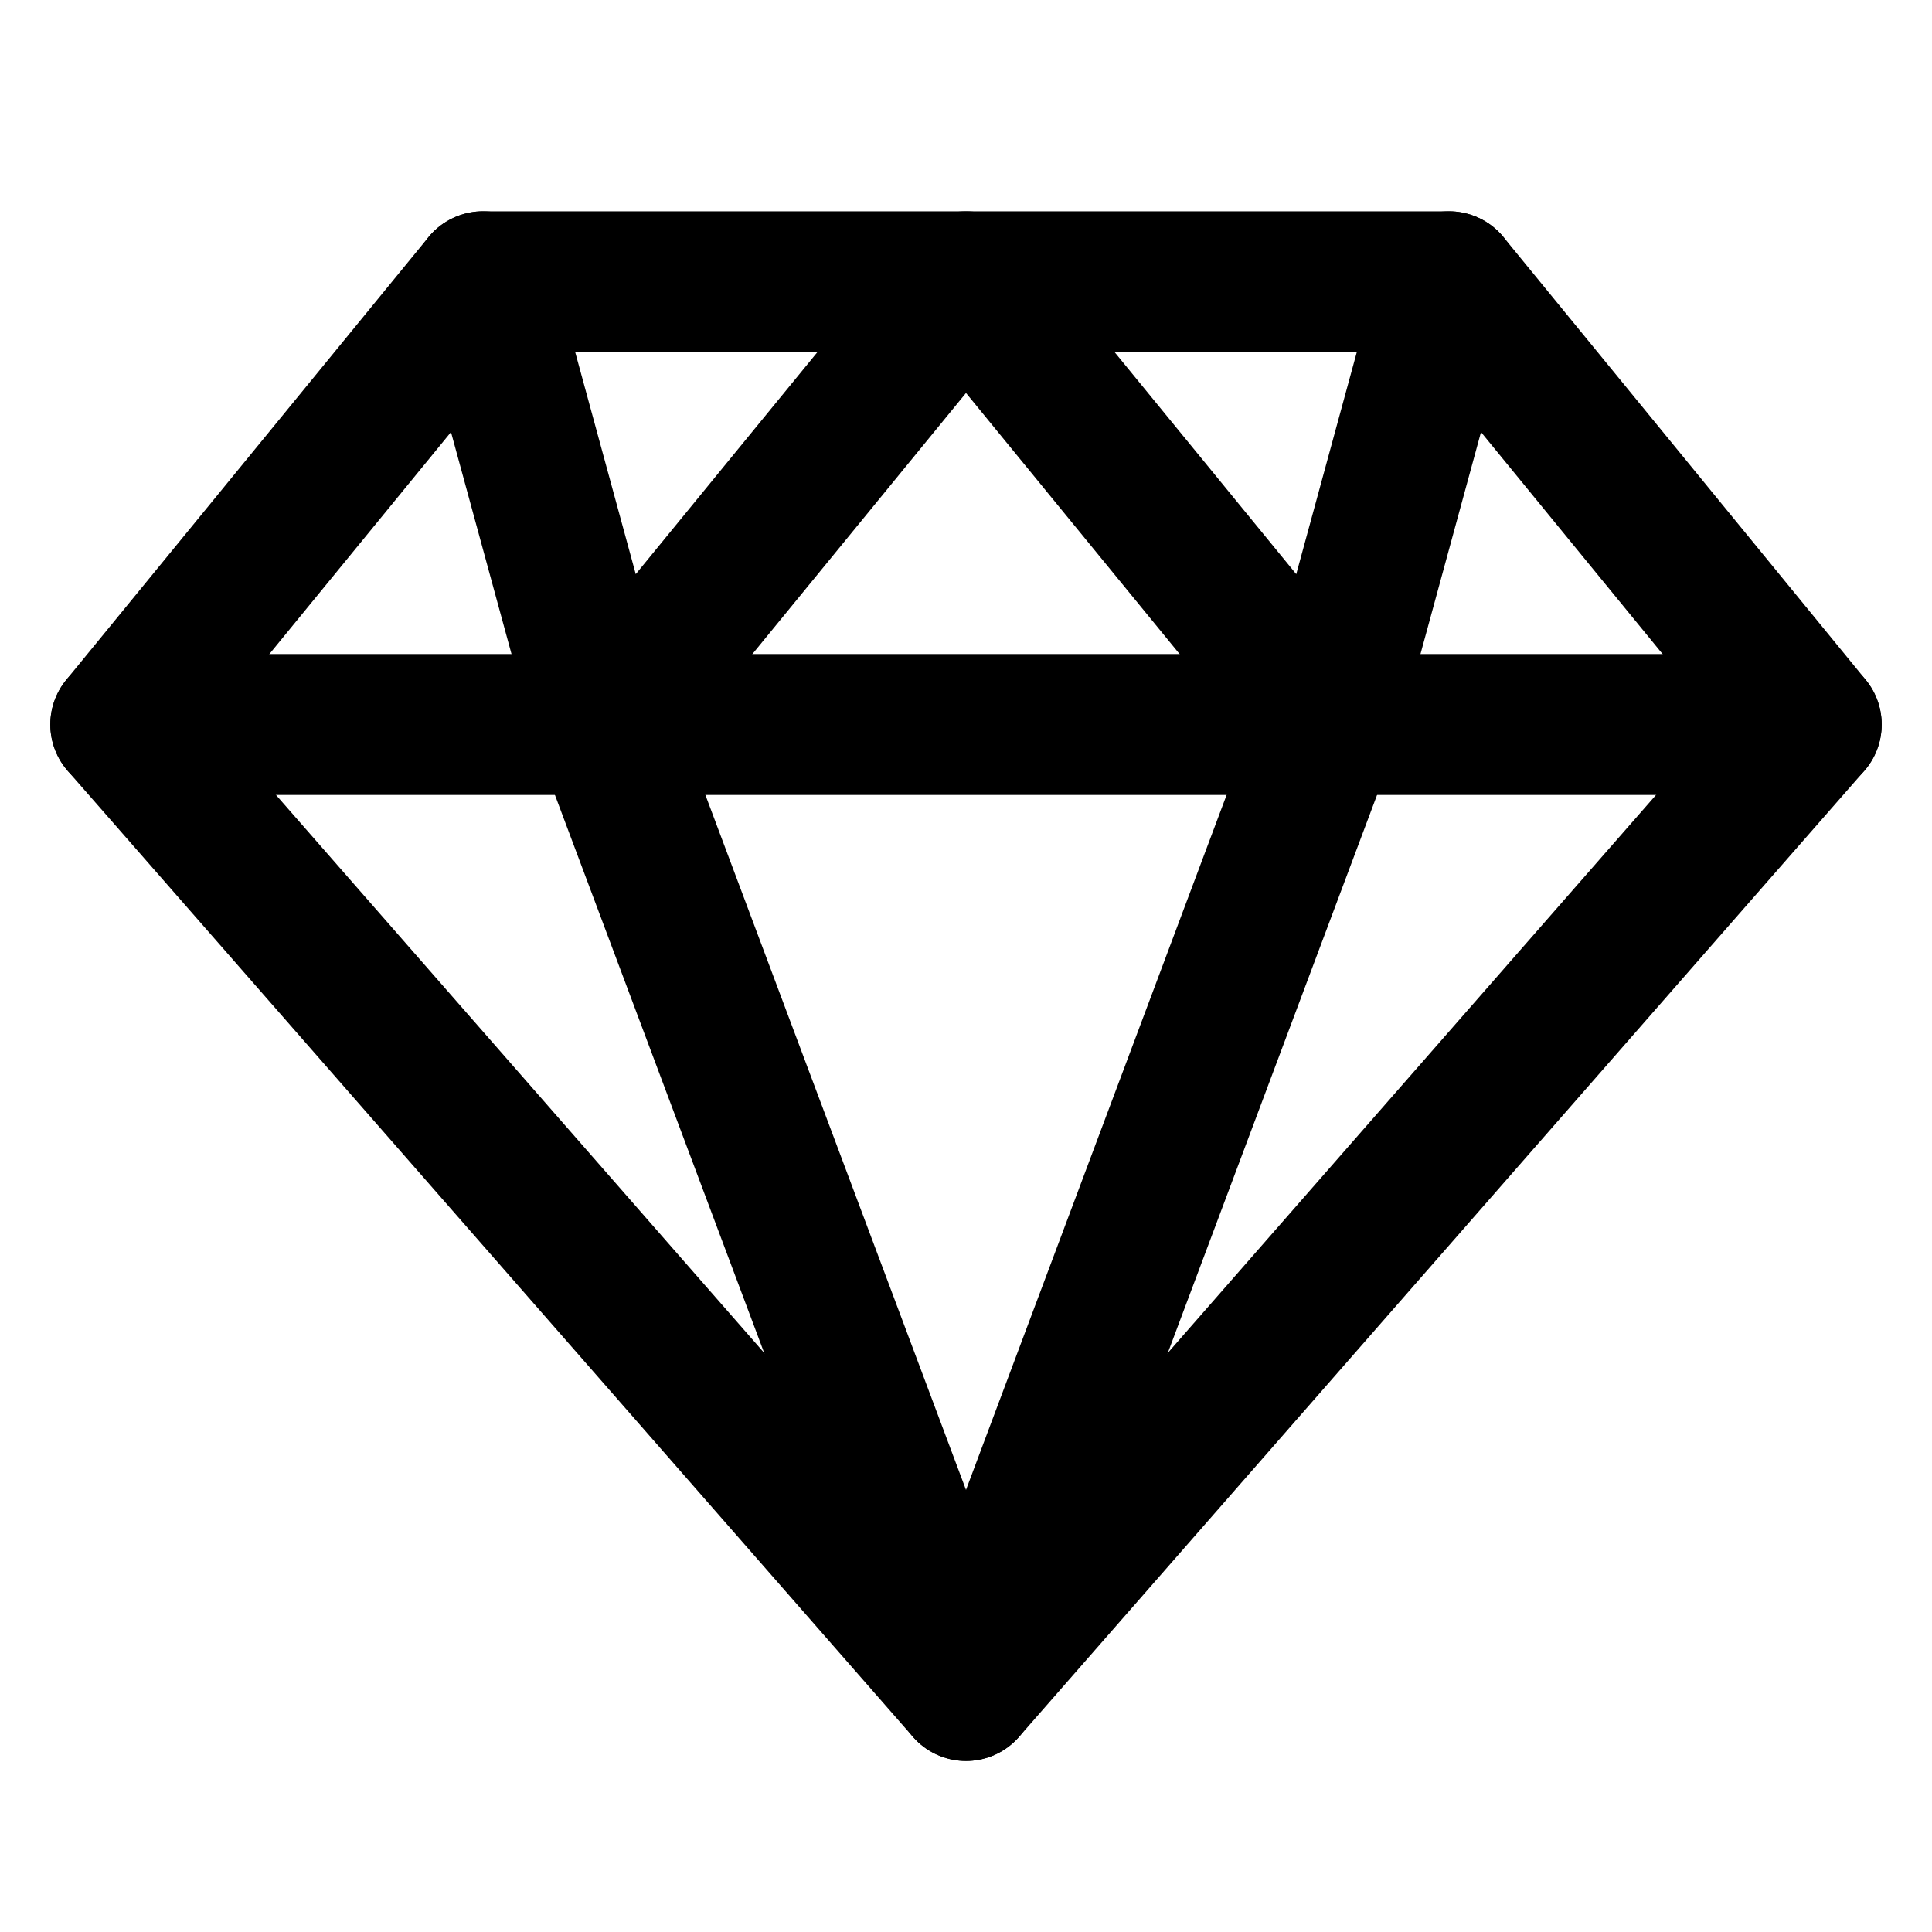
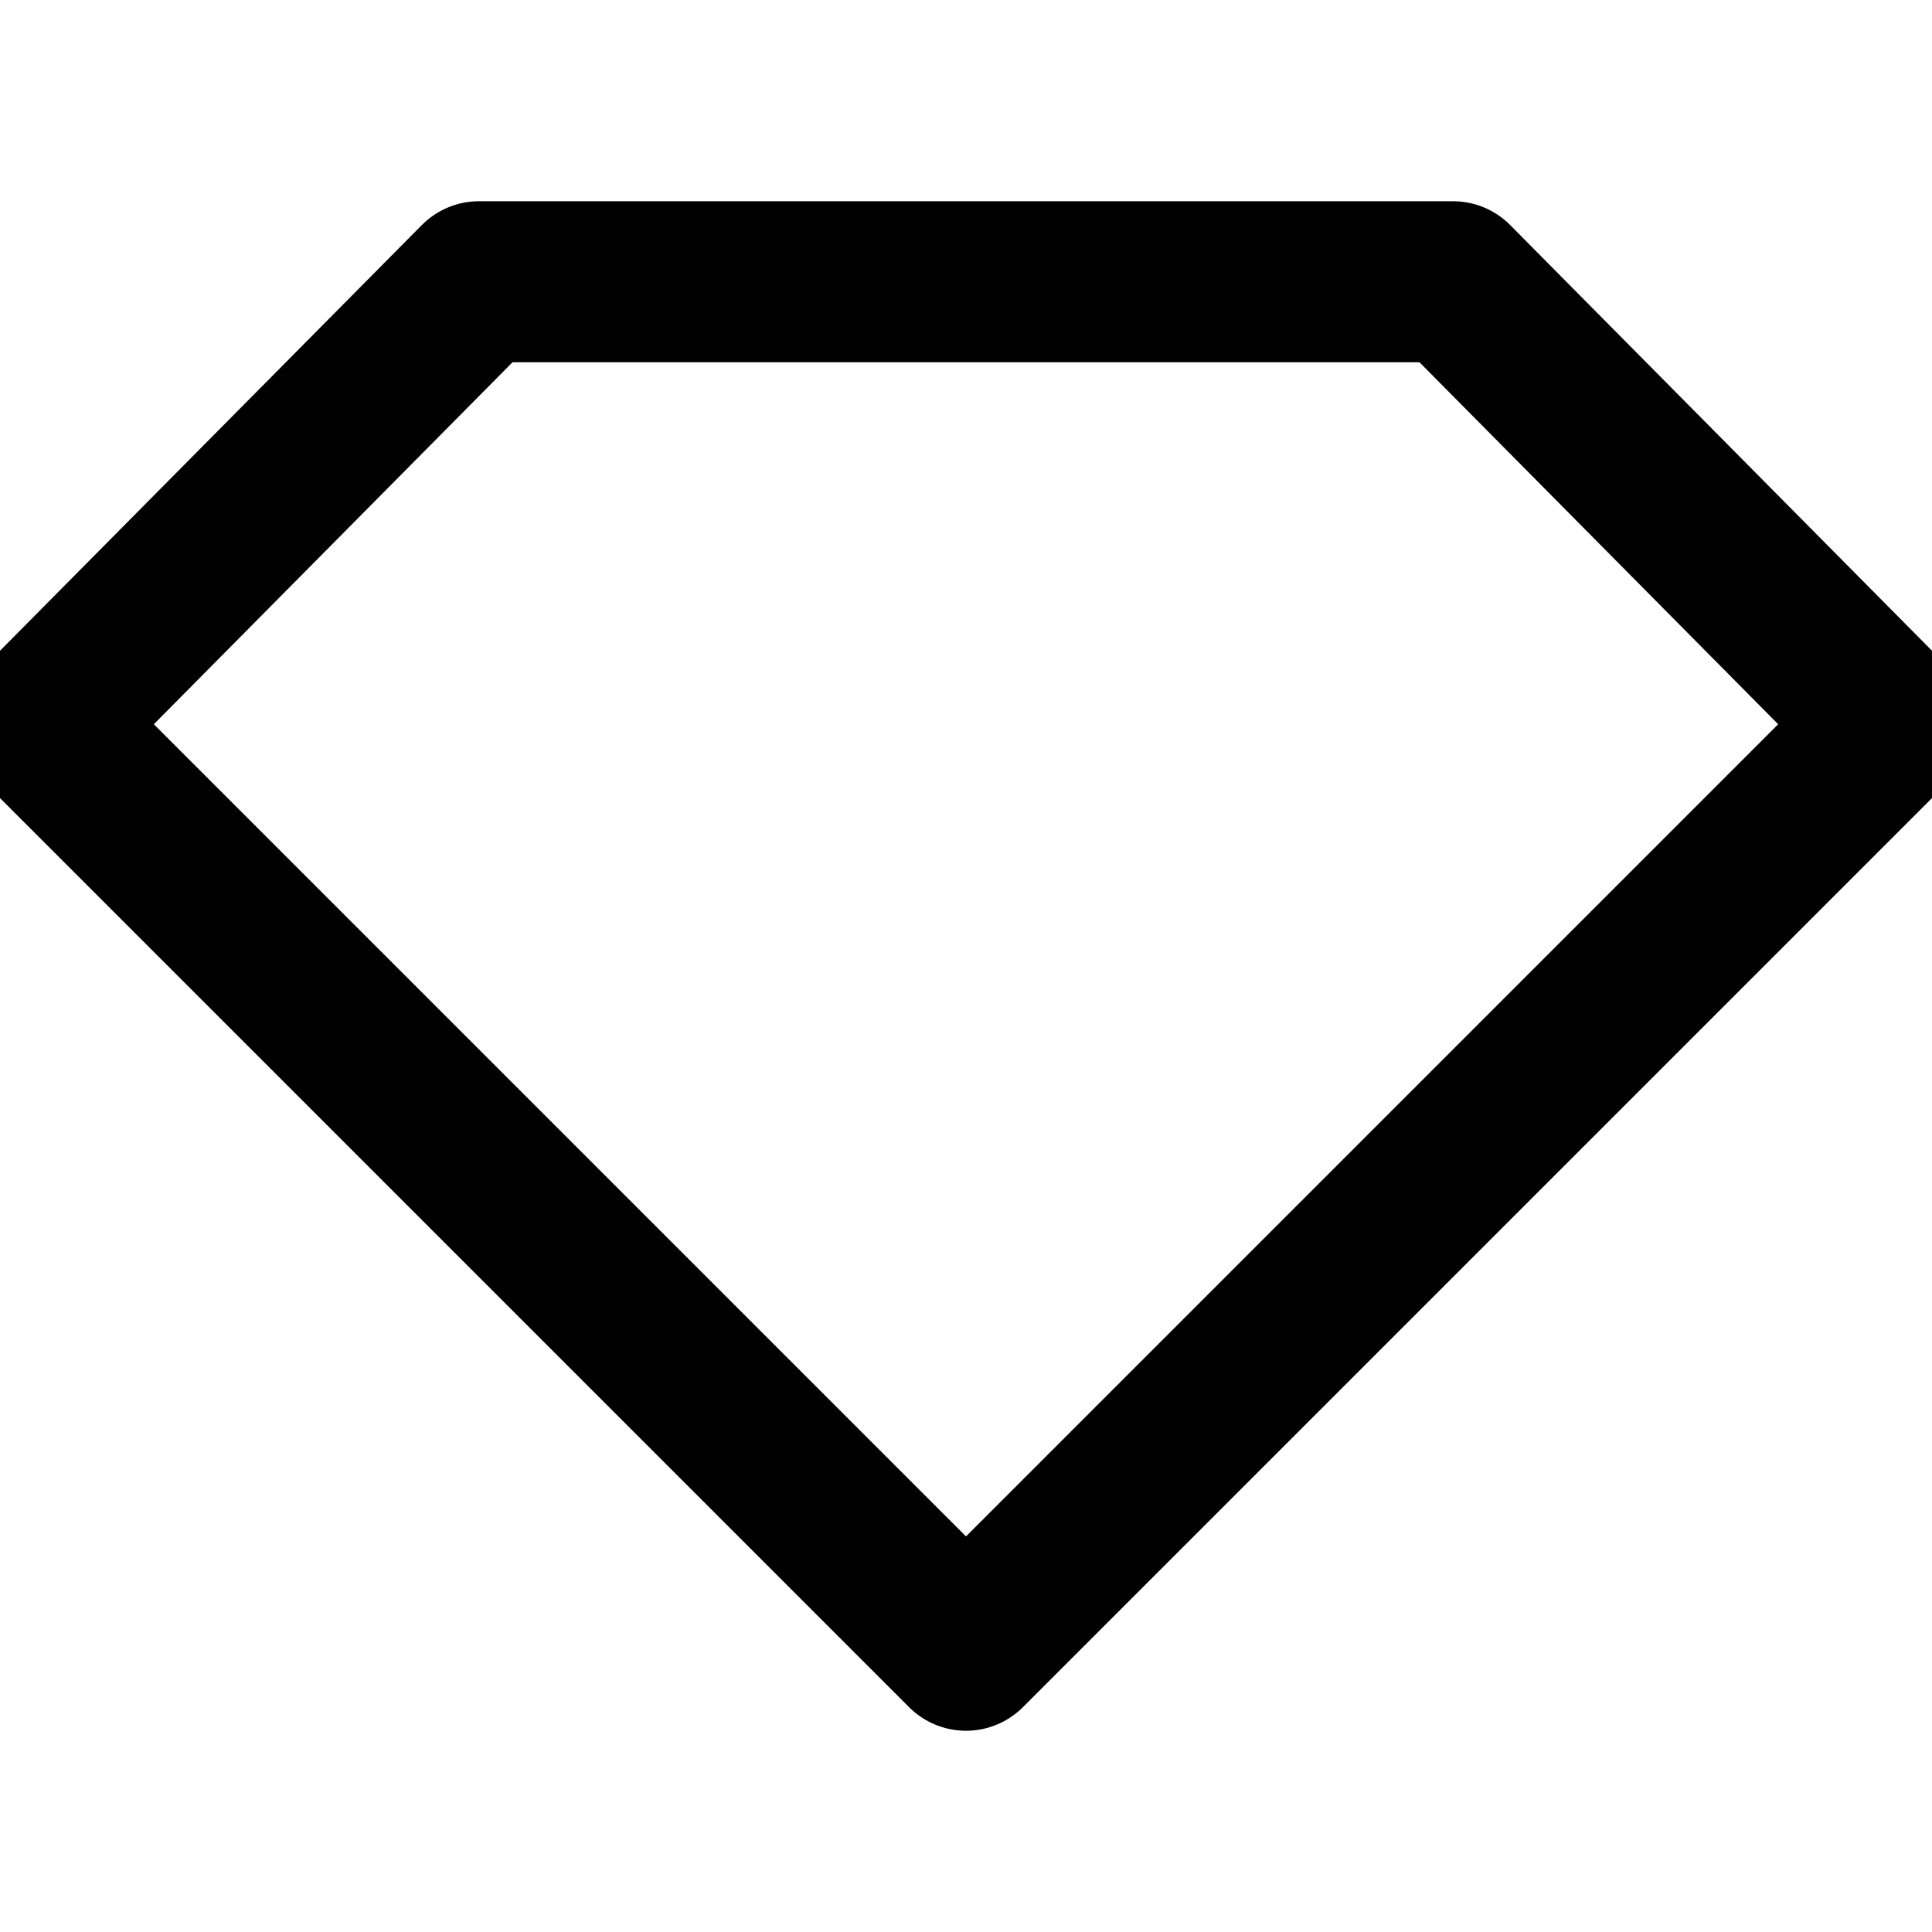
- <svg xmlns="http://www.w3.org/2000/svg" width="24" height="24" viewBox="0 0 24 24" fill="none" stroke="currentColor" stroke-width="1.75" stroke-linecap="round" stroke-linejoin="round">
-   <path d="M6 3.5h12l4.5 5.5-10.5 12-10.5-12z" />
-   <path d="M1.5 9h21" />
-   <path d="M7.5 9l4.5 12 4.5-12" />
-   <path d="M6 3.5L7.5 9 12 3.5l4.5 5.5 1.5-5.5" />
+ <svg xmlns="http://www.w3.org/2000/svg" width="24" height="24" viewBox="0 0 24 24">
+   <path d="M5.95 3.5h12.1L23.5 9 12 20.5.5 9 5.95 3.5z" fill="none" stroke="currentColor" stroke-width="2" stroke-linecap="round" stroke-linejoin="round" />
</svg>
